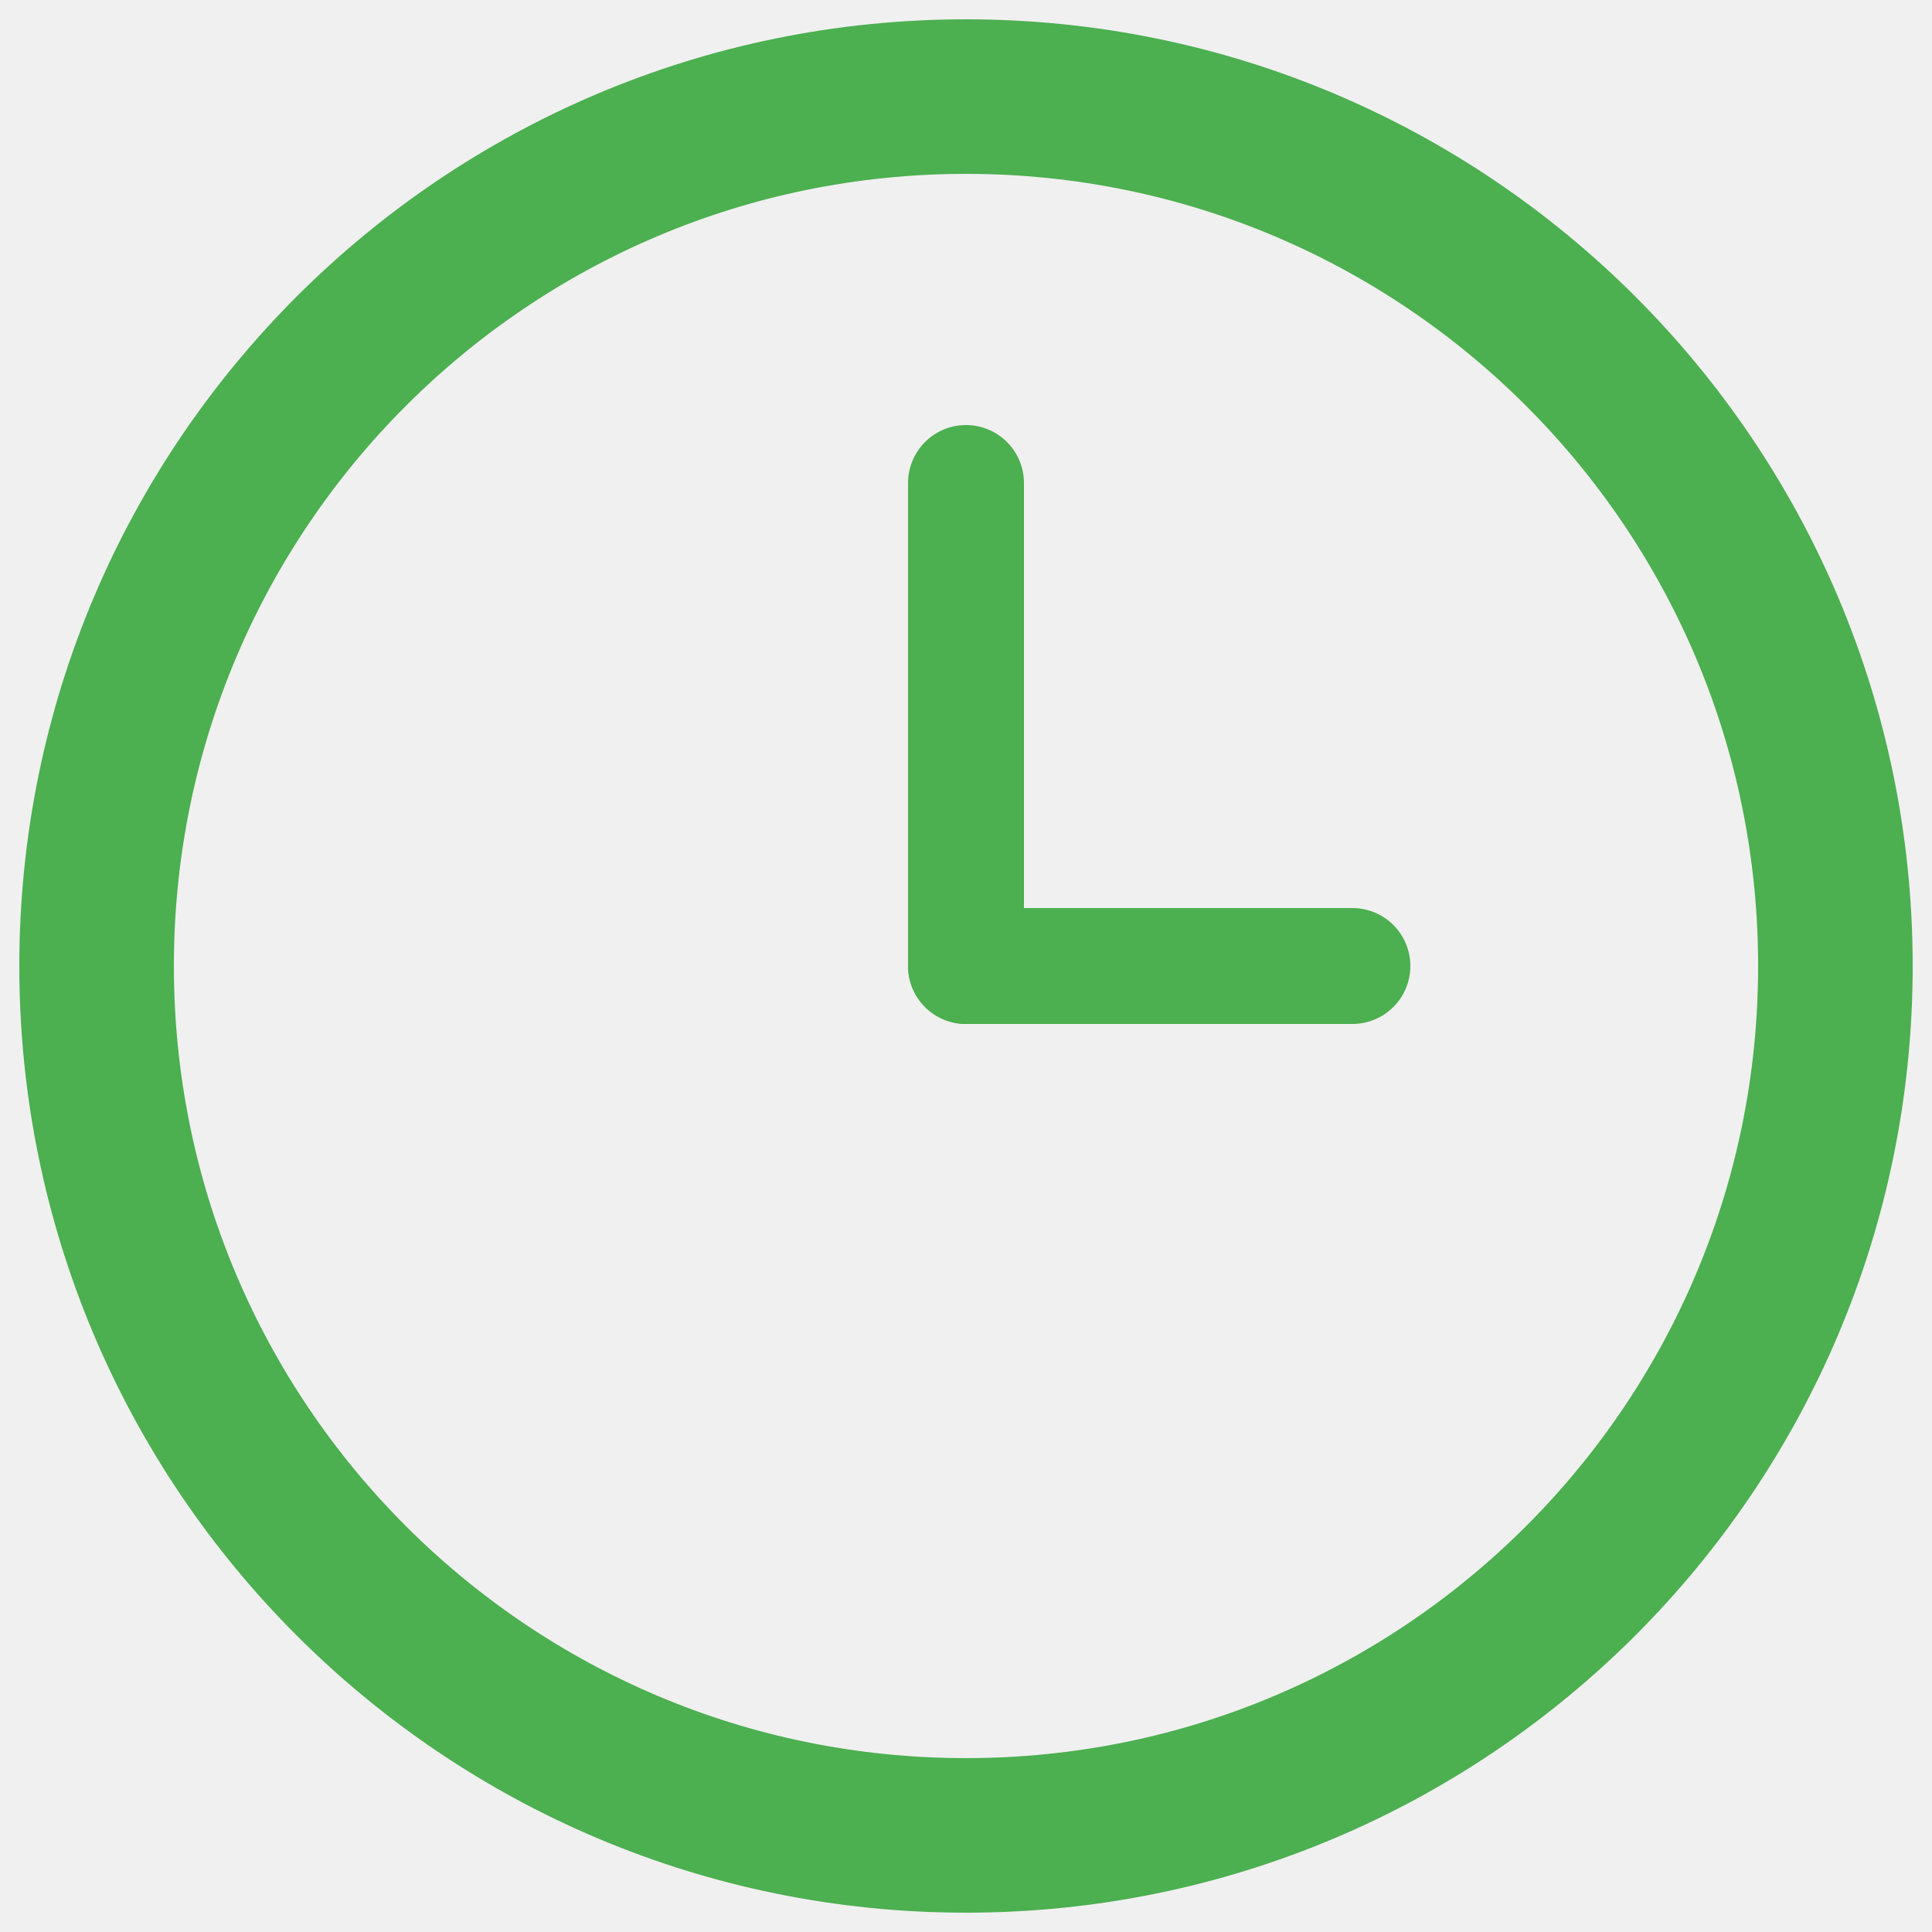
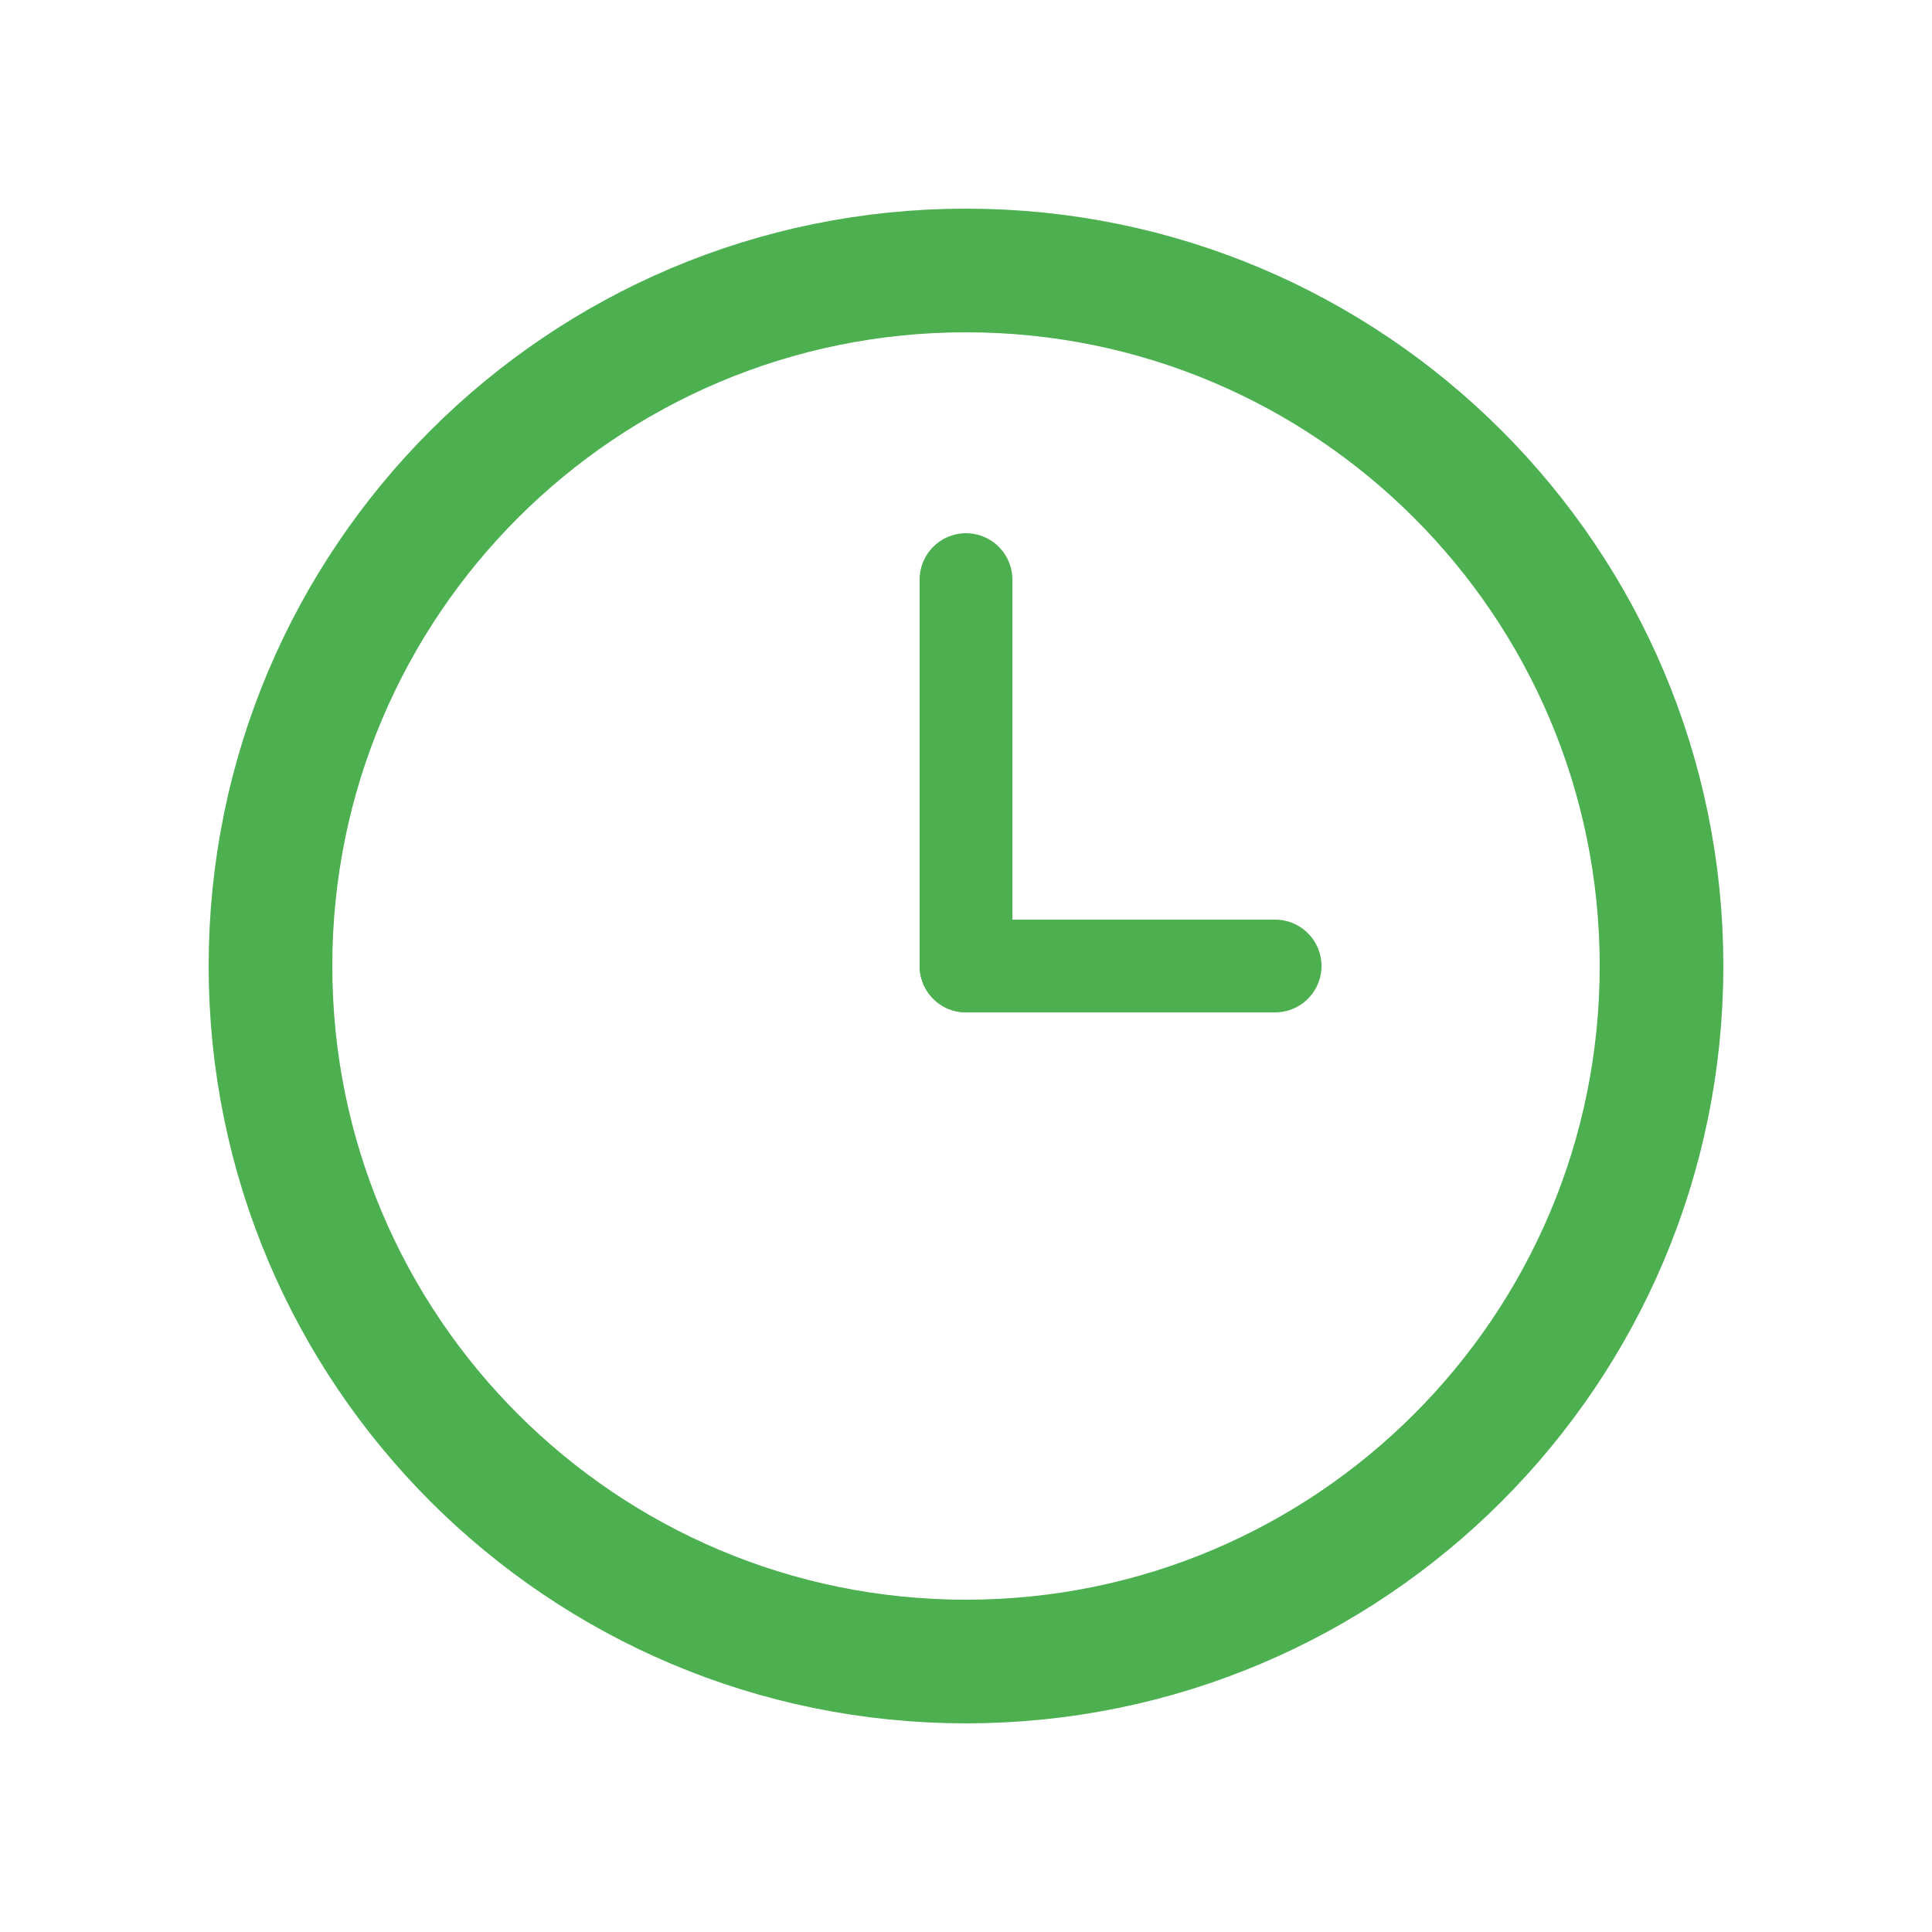
- <svg xmlns="http://www.w3.org/2000/svg" viewBox="0 0 100 100" width="512" height="512">
-   <defs>
-     <style>
-       .circle {
-         fill: none;
-         stroke: #4CAF50;
-         stroke-width: 8;
-       }
-       .hand {
-         stroke: #4CAF50;
-         stroke-width: 6;
-         stroke-linecap: round;
-       }
-     </style>
-   </defs>
-   <circle class="circle" cx="50" cy="50" r="45" />
-   <line class="hand" x1="50" y1="50" x2="50" y2="25" />
-   <line class="hand" x1="50" y1="50" x2="70" y2="50" />
+ <svg xmlns="http://www.w3.org/2000/svg" viewBox="0 0 100 100" width="180" height="180">
+   <rect width="100" height="100" fill="white" />
+   <g transform="scale(0.8) translate(12.5, 12.5)">
+     <circle cx="50" cy="50" r="45" fill="none" stroke="#4CAF50" stroke-width="8" />
+     <line x1="50" y1="50" x2="50" y2="25" stroke="#4CAF50" stroke-width="6" stroke-linecap="round" />
+     <line x1="50" y1="50" x2="70" y2="50" stroke="#4CAF50" stroke-width="6" stroke-linecap="round" />
+   </g>
</svg>
